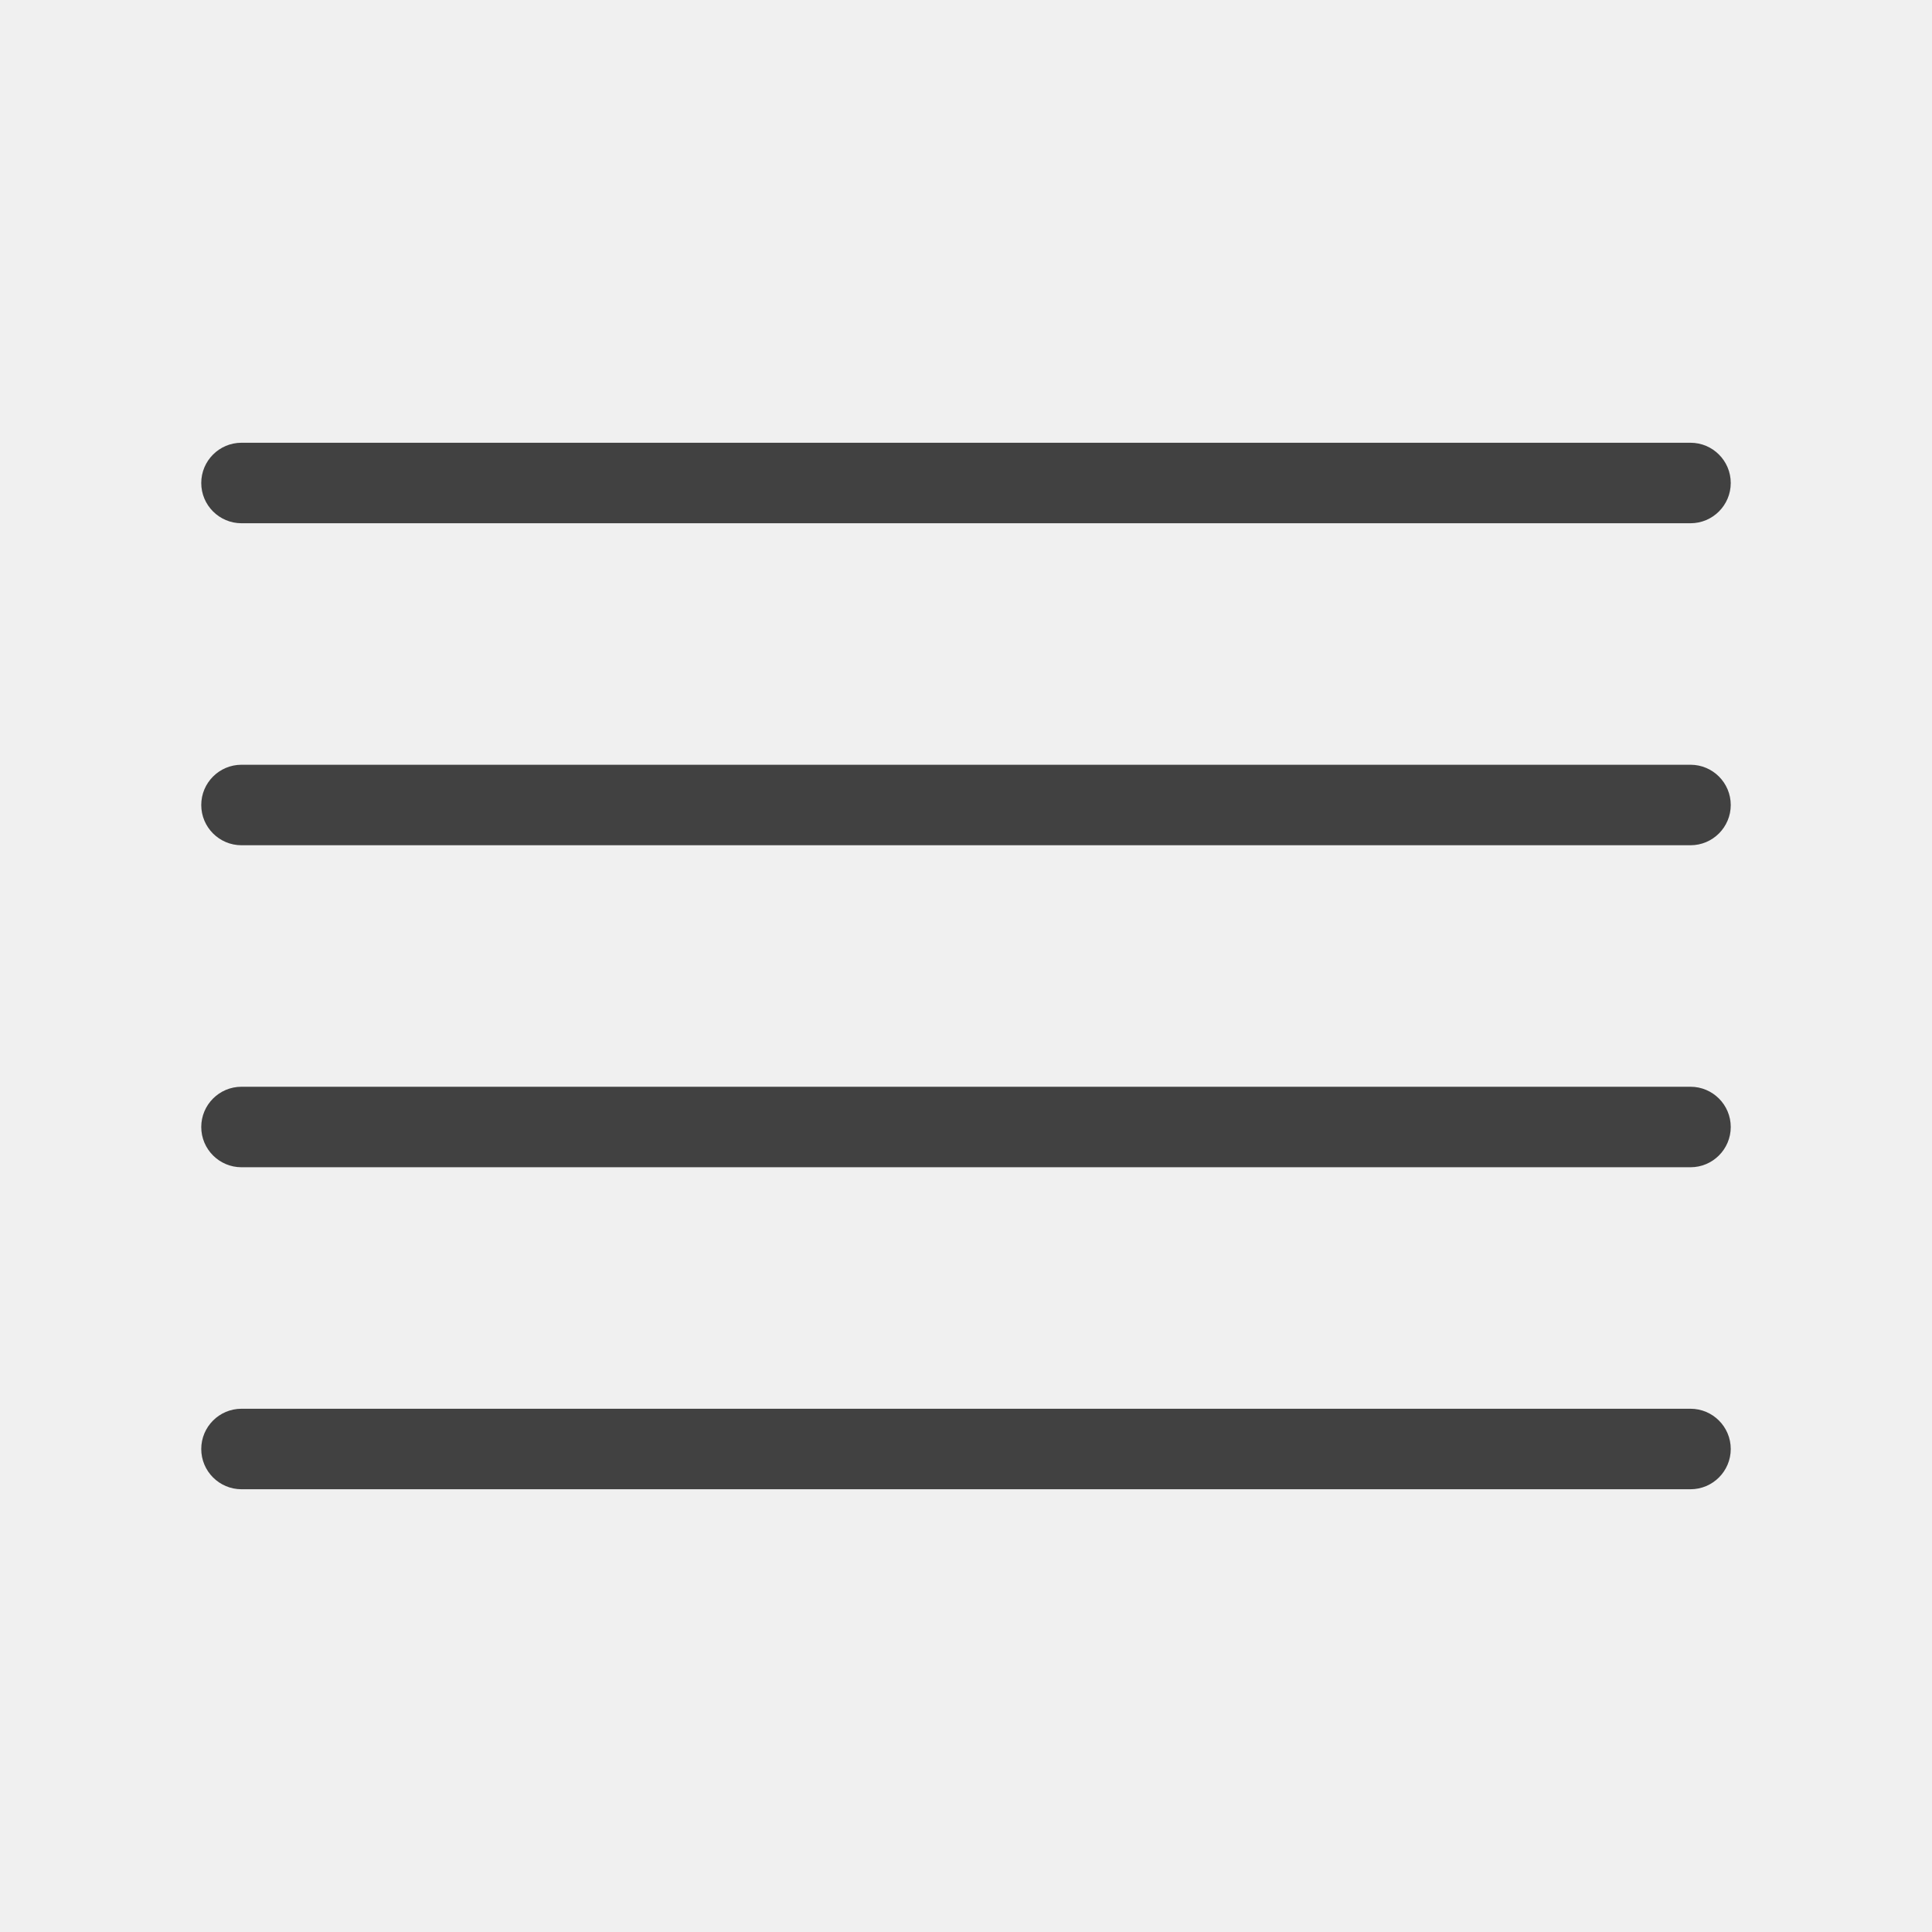
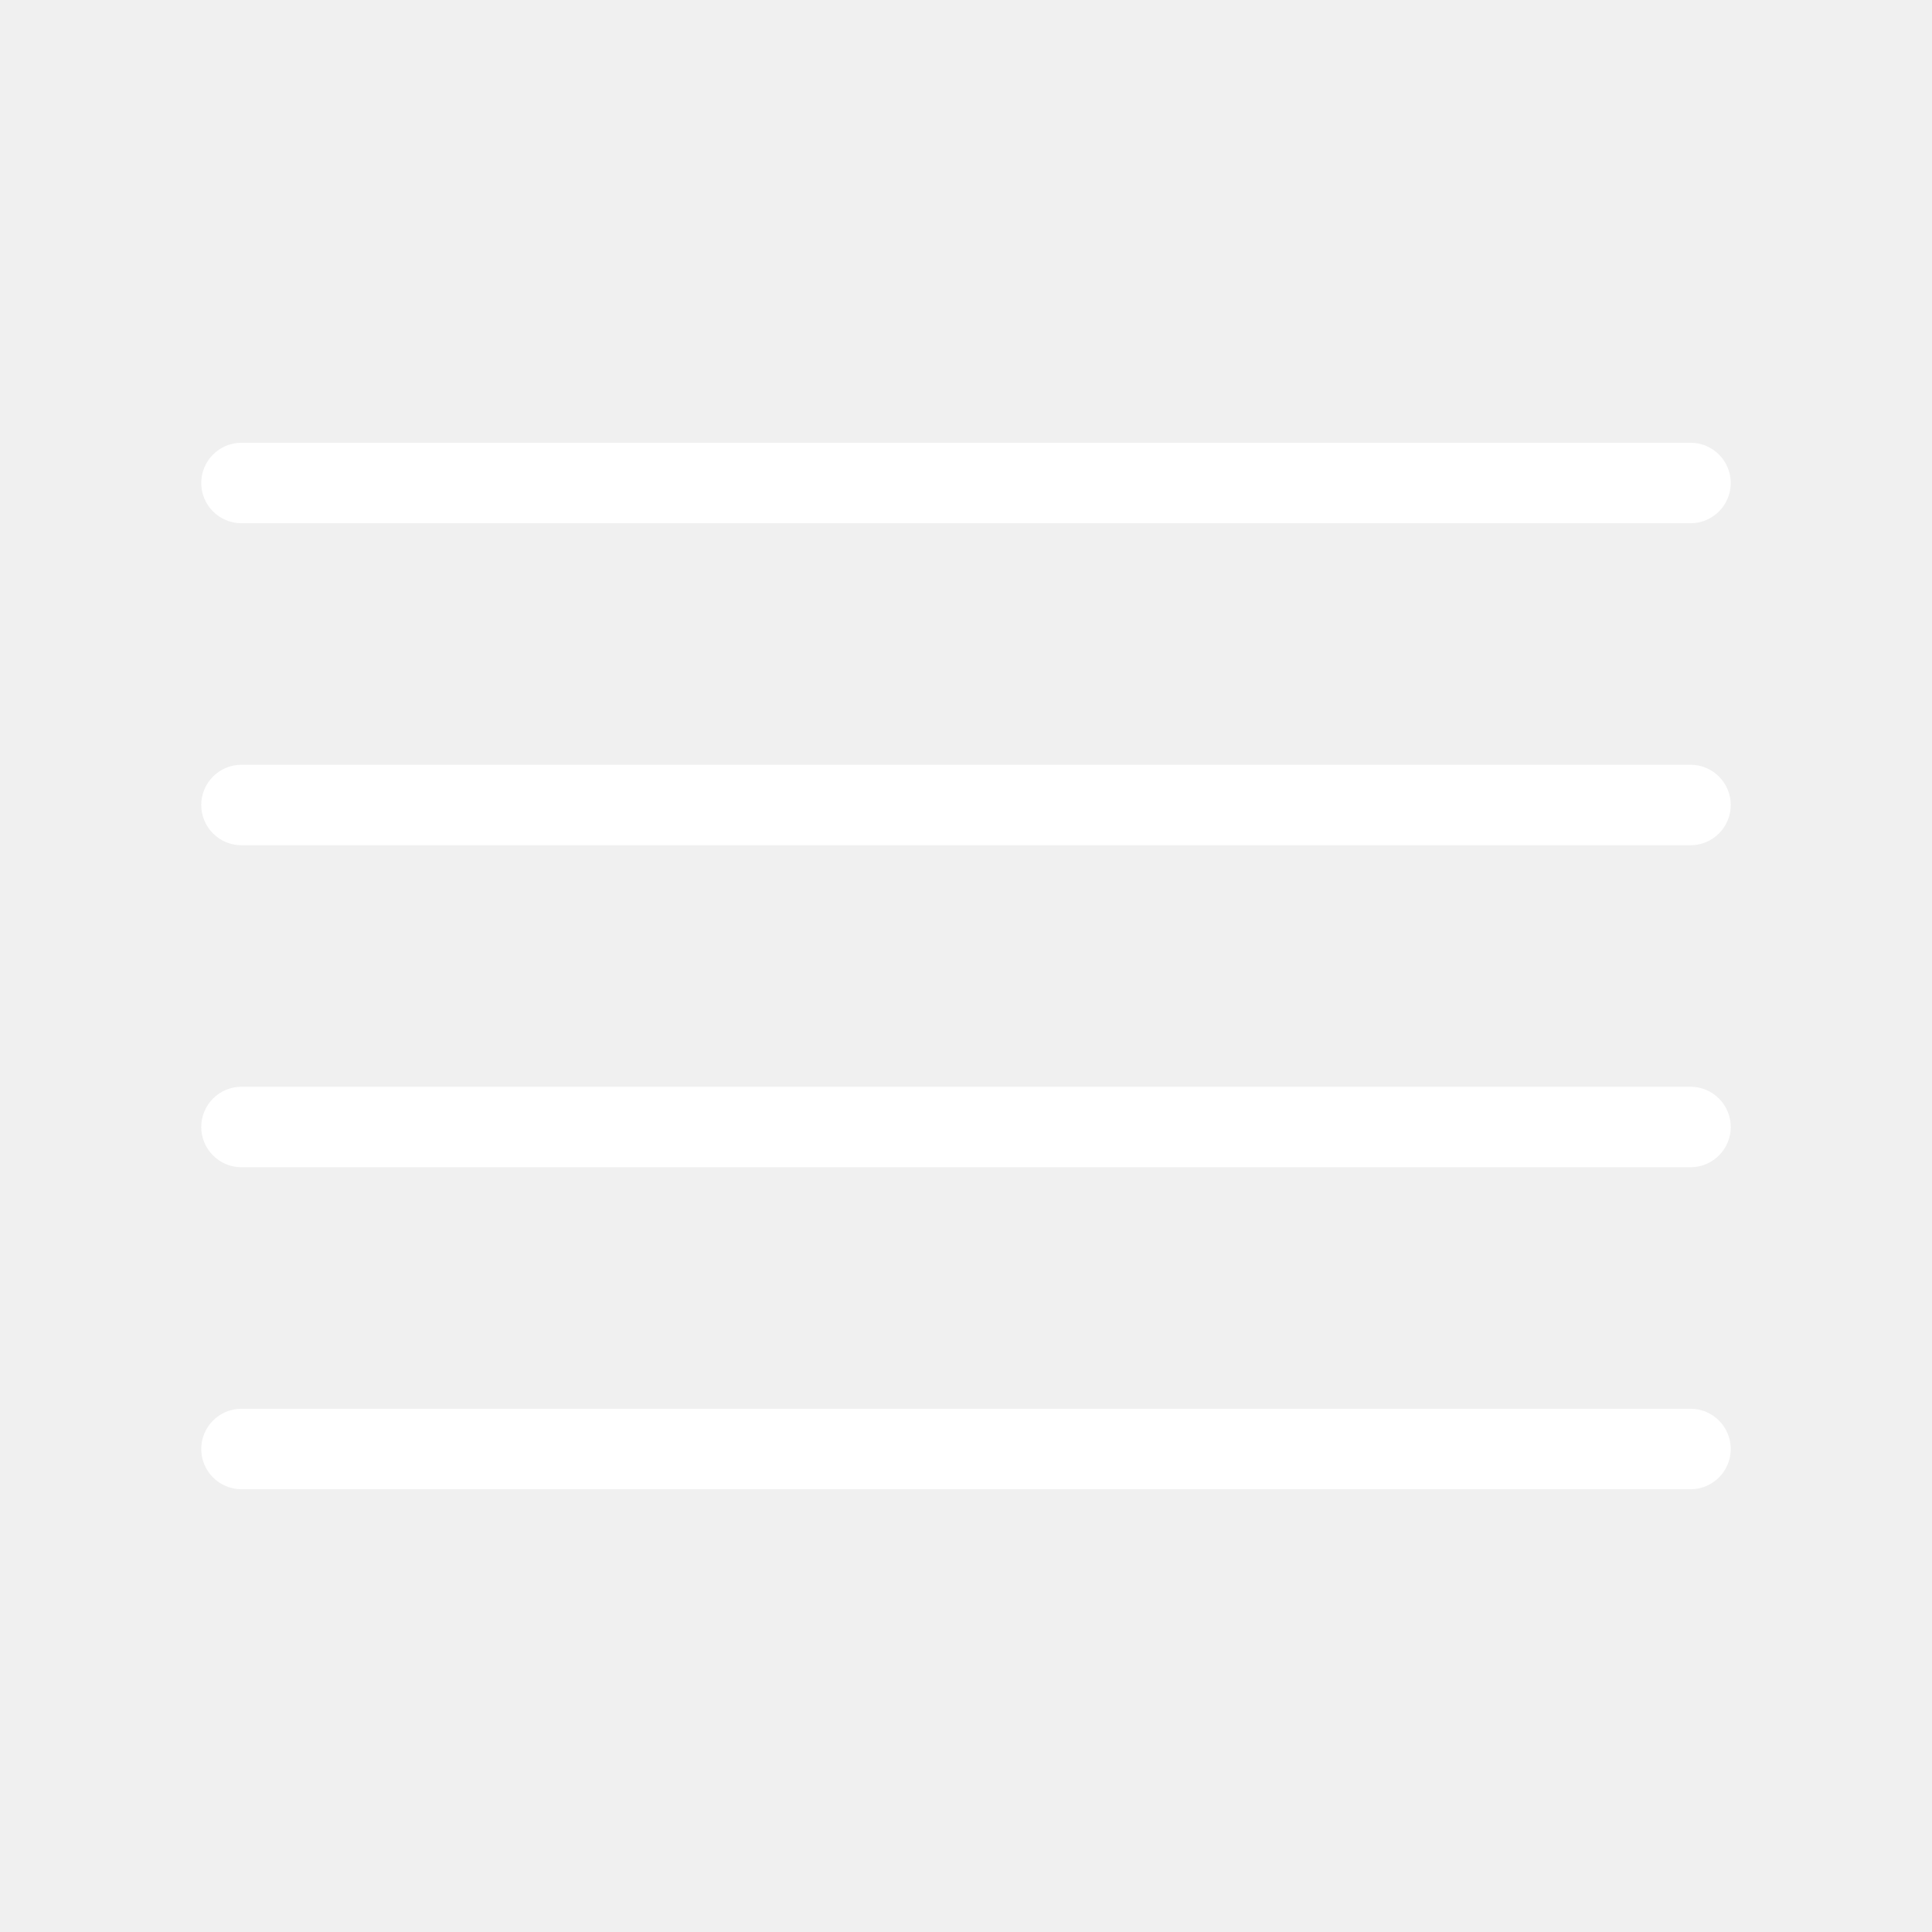
<svg xmlns="http://www.w3.org/2000/svg" width="24" height="24" viewBox="0 0 24 24" fill="none">
-   <path fill-rule="evenodd" clip-rule="evenodd" d="M2.5 10C2.5 9.724 2.724 9.5 3 9.5H21C21.276 9.5 21.5 9.724 21.5 10C21.5 10.276 21.276 10.5 21 10.5H3C2.724 10.5 2.5 10.276 2.5 10Z" fill="#414141" />
-   <path fill-rule="evenodd" clip-rule="evenodd" d="M2.5 6C2.5 5.724 2.724 5.5 3 5.5H21C21.276 5.5 21.5 5.724 21.5 6C21.5 6.276 21.276 6.5 21 6.5H3C2.724 6.5 2.5 6.276 2.5 6Z" fill="#414141" />
-   <path fill-rule="evenodd" clip-rule="evenodd" d="M2.5 14C2.5 13.724 2.724 13.5 3 13.5H21C21.276 13.5 21.5 13.724 21.5 14C21.5 14.276 21.276 14.5 21 14.5H3C2.724 14.5 2.5 14.276 2.5 14Z" fill="#414141" />
-   <path fill-rule="evenodd" clip-rule="evenodd" d="M2.5 18C2.5 17.724 2.724 17.5 3 17.5H21C21.276 17.5 21.5 17.724 21.5 18C21.5 18.276 21.276 18.5 21 18.5H3C2.724 18.5 2.5 18.276 2.5 18Z" fill="#414141" />
+   <path fill-rule="evenodd" clip-rule="evenodd" d="M2.5 10C2.5 9.724 2.724 9.5 3 9.5H21C21.276 9.5 21.5 9.724 21.5 10C21.5 10.276 21.276 10.5 21 10.5H3C2.724 10.5 2.5 10.276 2.5 10Z" fill="#fff" />
+   <path fill-rule="evenodd" clip-rule="evenodd" d="M2.5 6C2.5 5.724 2.724 5.5 3 5.5H21C21.276 5.5 21.5 5.724 21.5 6C21.5 6.276 21.276 6.5 21 6.5H3C2.724 6.5 2.5 6.276 2.5 6Z" fill="#fff" />
+   <path fill-rule="evenodd" clip-rule="evenodd" d="M2.5 14C2.5 13.724 2.724 13.5 3 13.5H21C21.276 13.5 21.5 13.724 21.5 14C21.5 14.276 21.276 14.5 21 14.5H3C2.724 14.5 2.5 14.276 2.5 14Z" fill="#fff" />
+   <path fill-rule="evenodd" clip-rule="evenodd" d="M2.5 18C2.5 17.724 2.724 17.5 3 17.5H21C21.276 17.5 21.5 17.724 21.5 18C21.5 18.276 21.276 18.5 21 18.5H3C2.724 18.5 2.5 18.276 2.5 18Z" fill="#fff" />
</svg>
